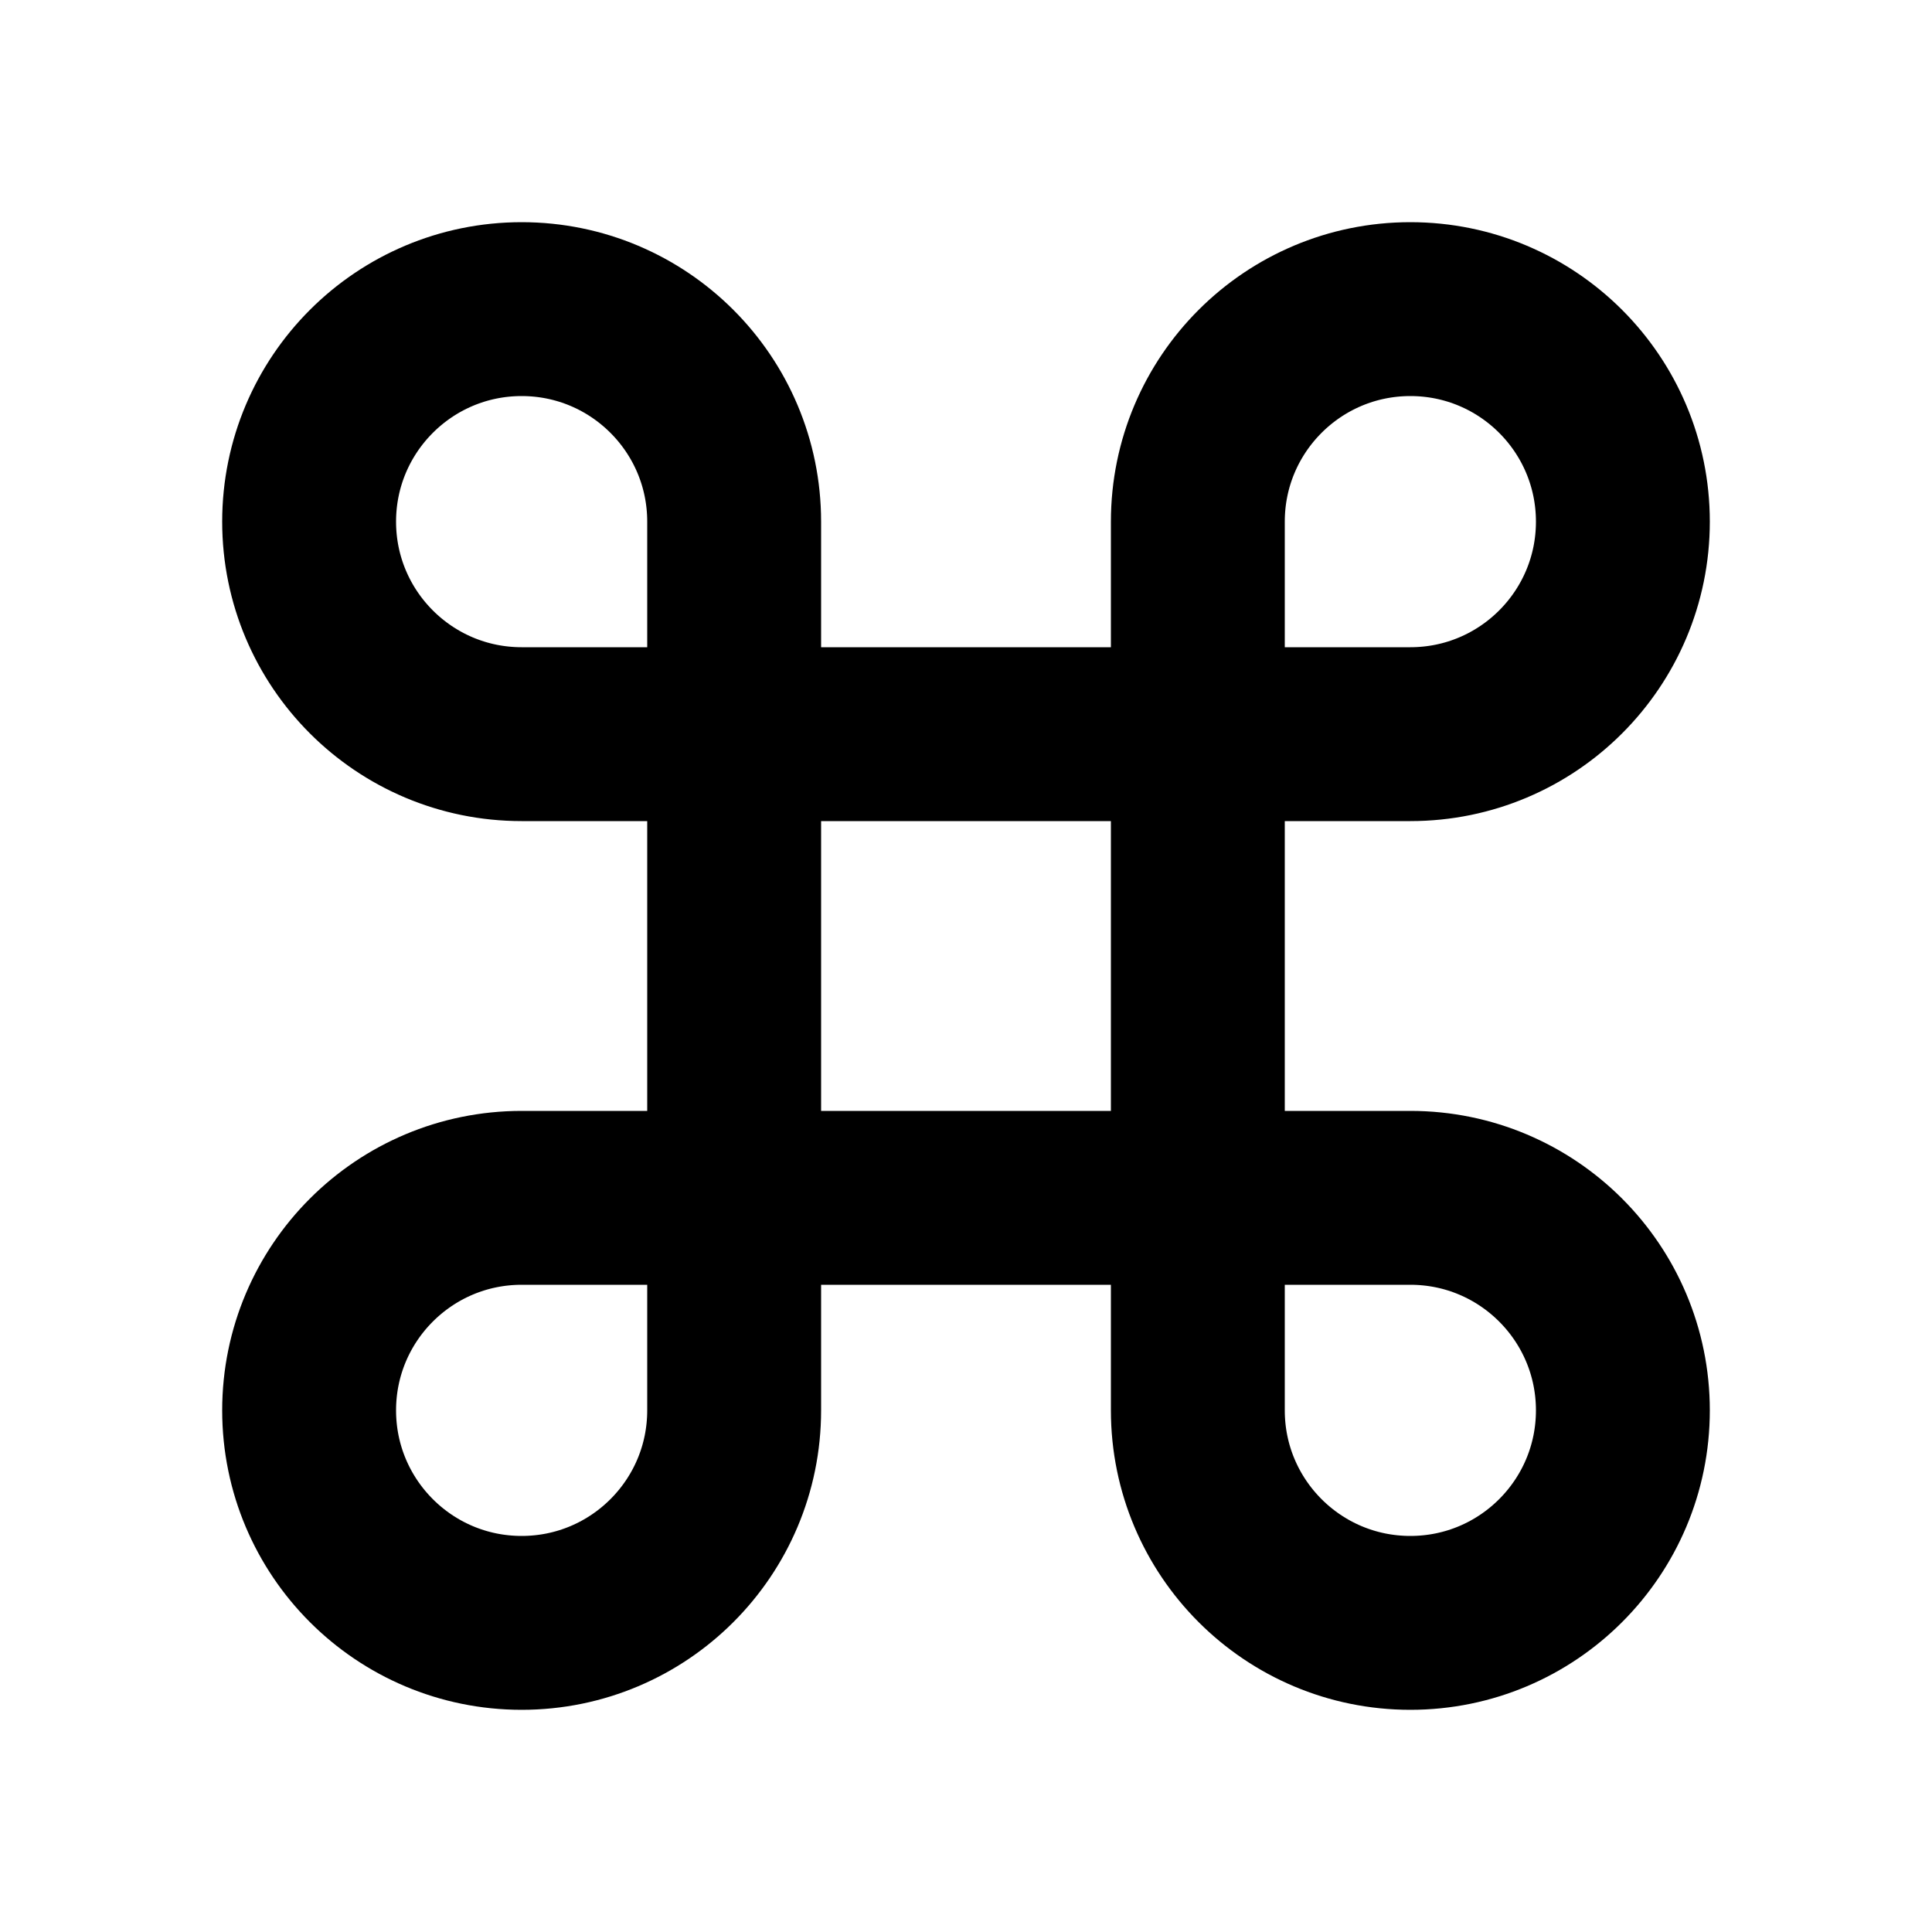
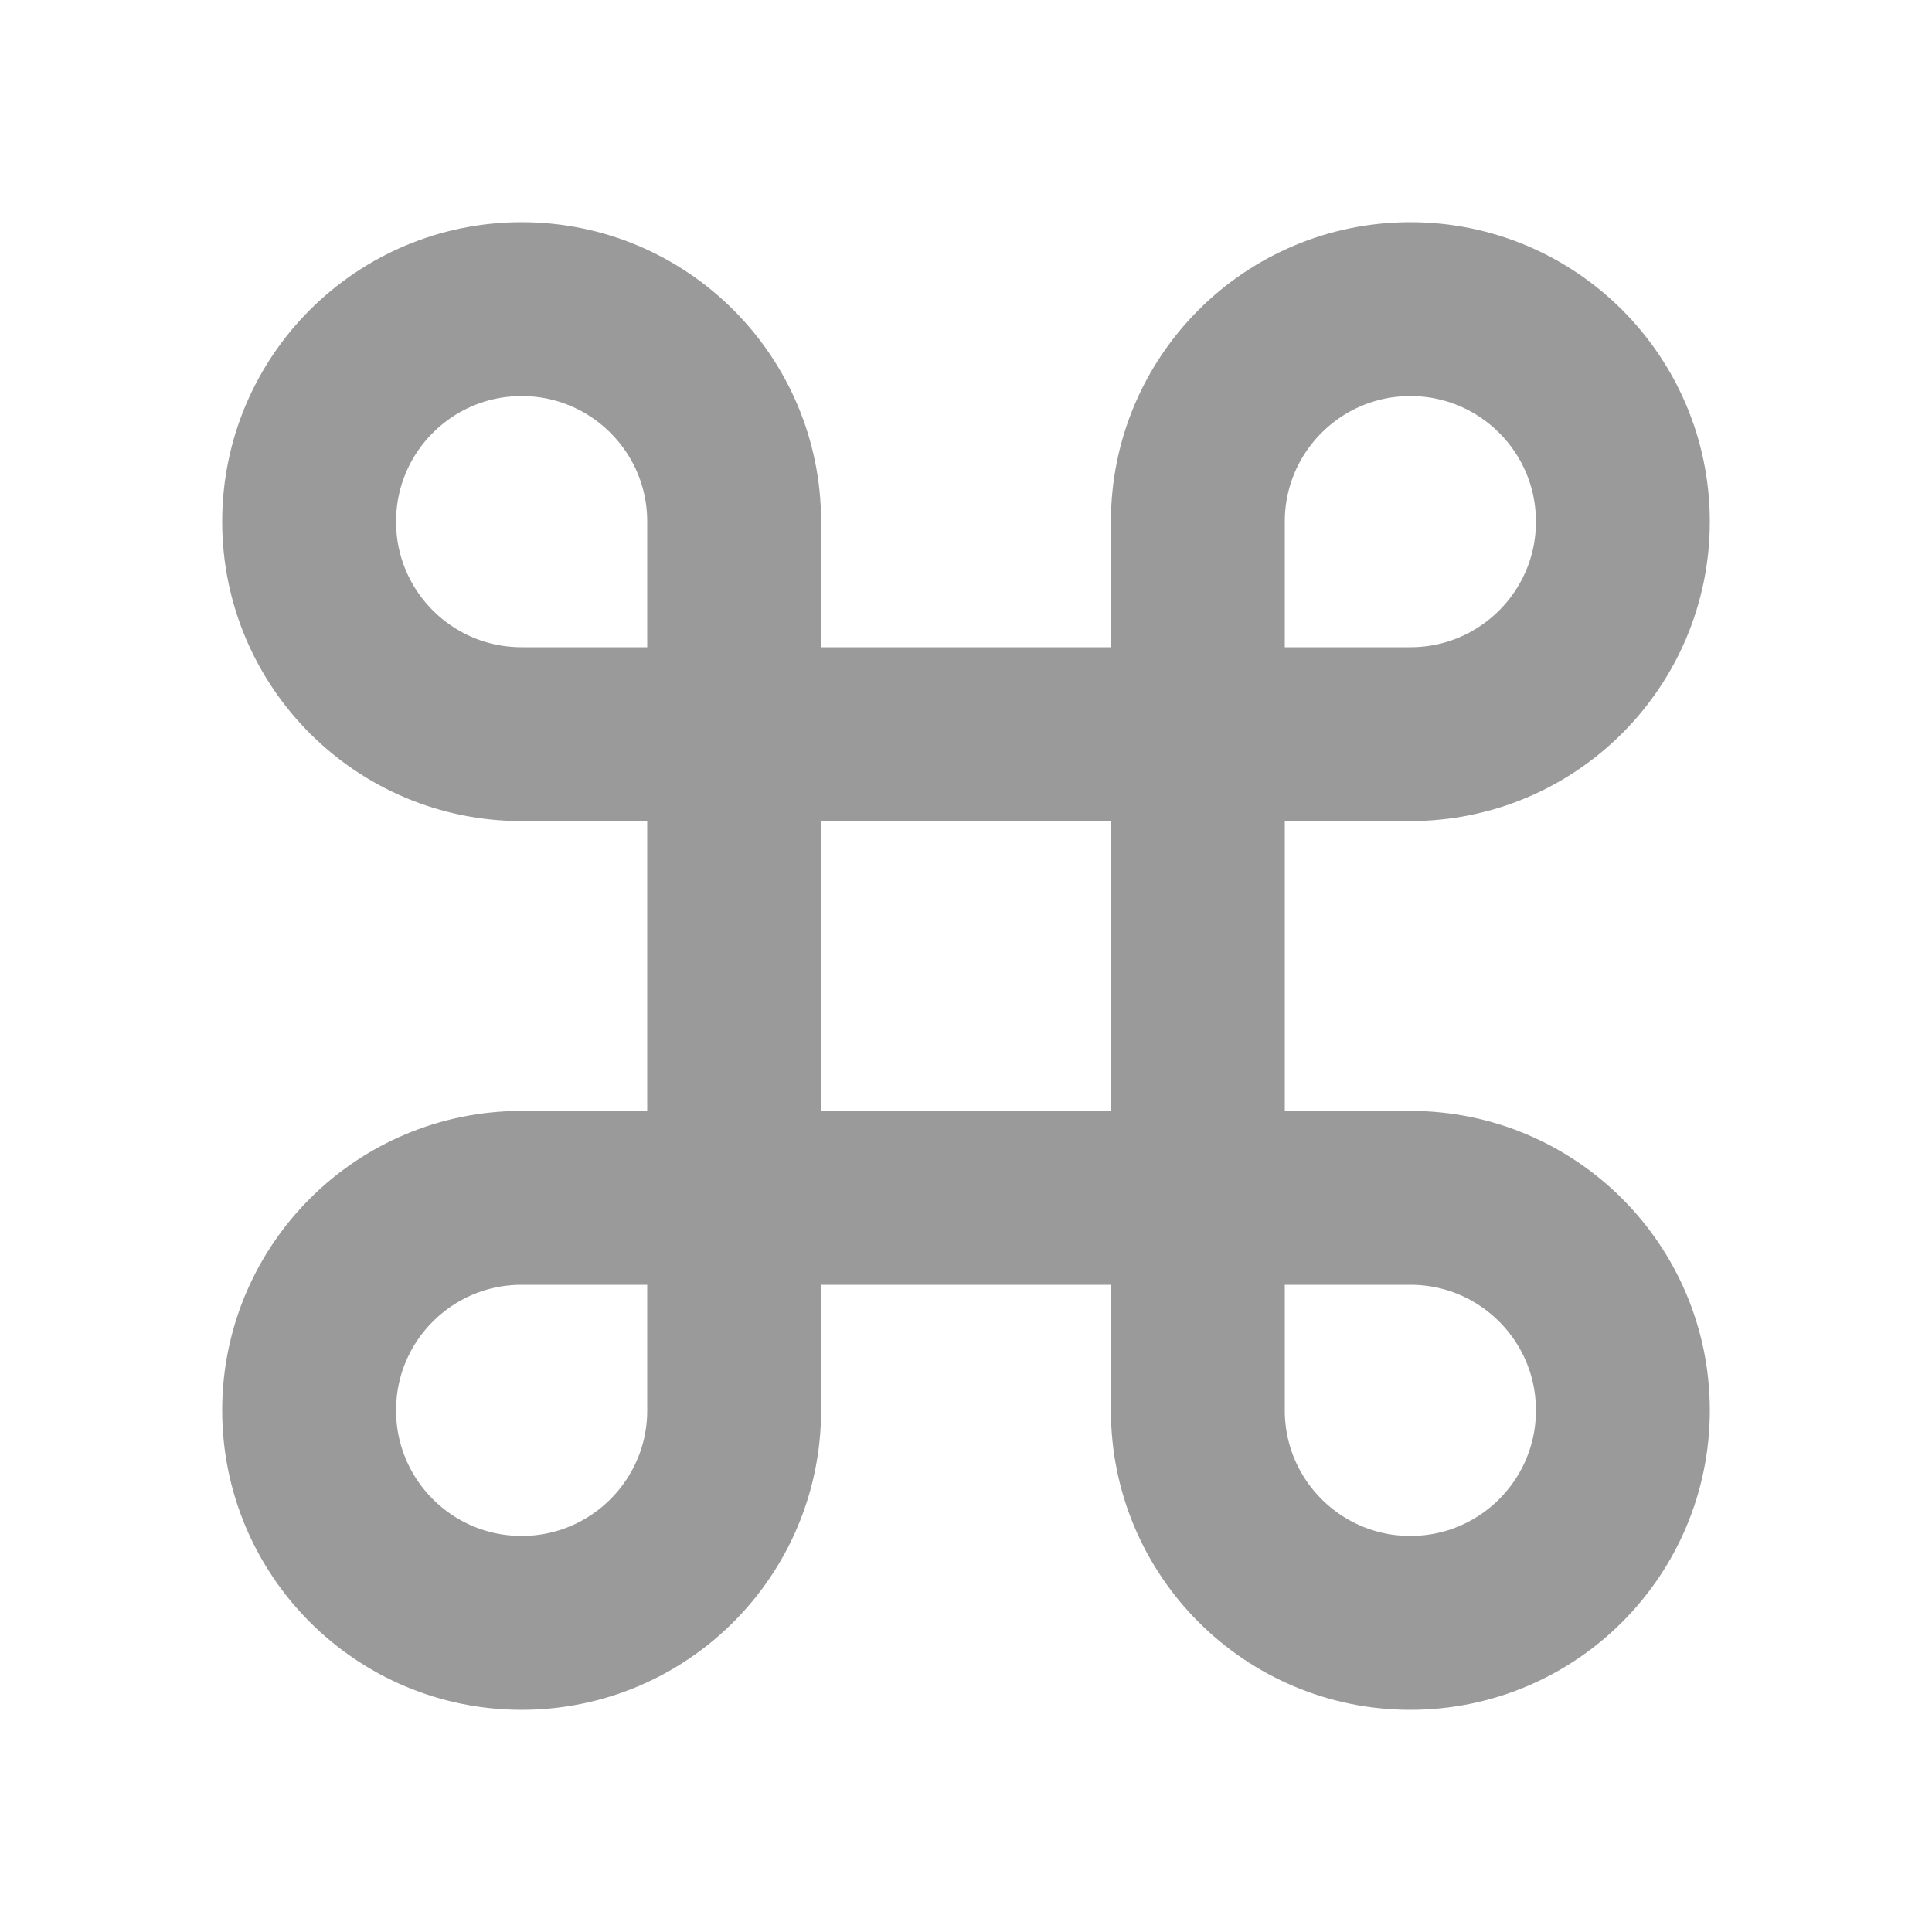
<svg xmlns="http://www.w3.org/2000/svg" width="100" height="100" viewBox="0 0 100 100" fill="none">
-   <path d="M38 38H27C20.925 38 16 33.075 16 27C16 20.925 20.925 16 27 16C33.075 16 38 20.925 38 27V73C38 79.075 33.075 84 27 84C20.925 84 16 79.075 16 73C16 66.925 20.925 62 27 62H73C79.075 62 84 66.925 84 73C84 79.075 79.075 84 73 84C66.925 84 62 79.075 62 73V27C62 20.925 66.925 16 73 16C79.075 16 84 20.925 84 27C84 33.075 79.075 38 73 38H38V62" stroke="currentColor" stroke-width="9" stroke-linecap="round" stroke-linejoin="round" />
+   <path d="M38 38H27C20.925 38 16 33.075 16 27C16 20.925 20.925 16 27 16C33.075 16 38 20.925 38 27V73C38 79.075 33.075 84 27 84C20.925 84 16 79.075 16 73C16 66.925 20.925 62 27 62H73C79.075 62 84 66.925 84 73C84 79.075 79.075 84 73 84C66.925 84 62 79.075 62 73V27C62 20.925 66.925 16 73 16C79.075 16 84 20.925 84 27C84 33.075 79.075 38 73 38H38V62" stroke="#9a9a9a" stroke-width="9" stroke-linecap="round" stroke-linejoin="round" />
</svg>
